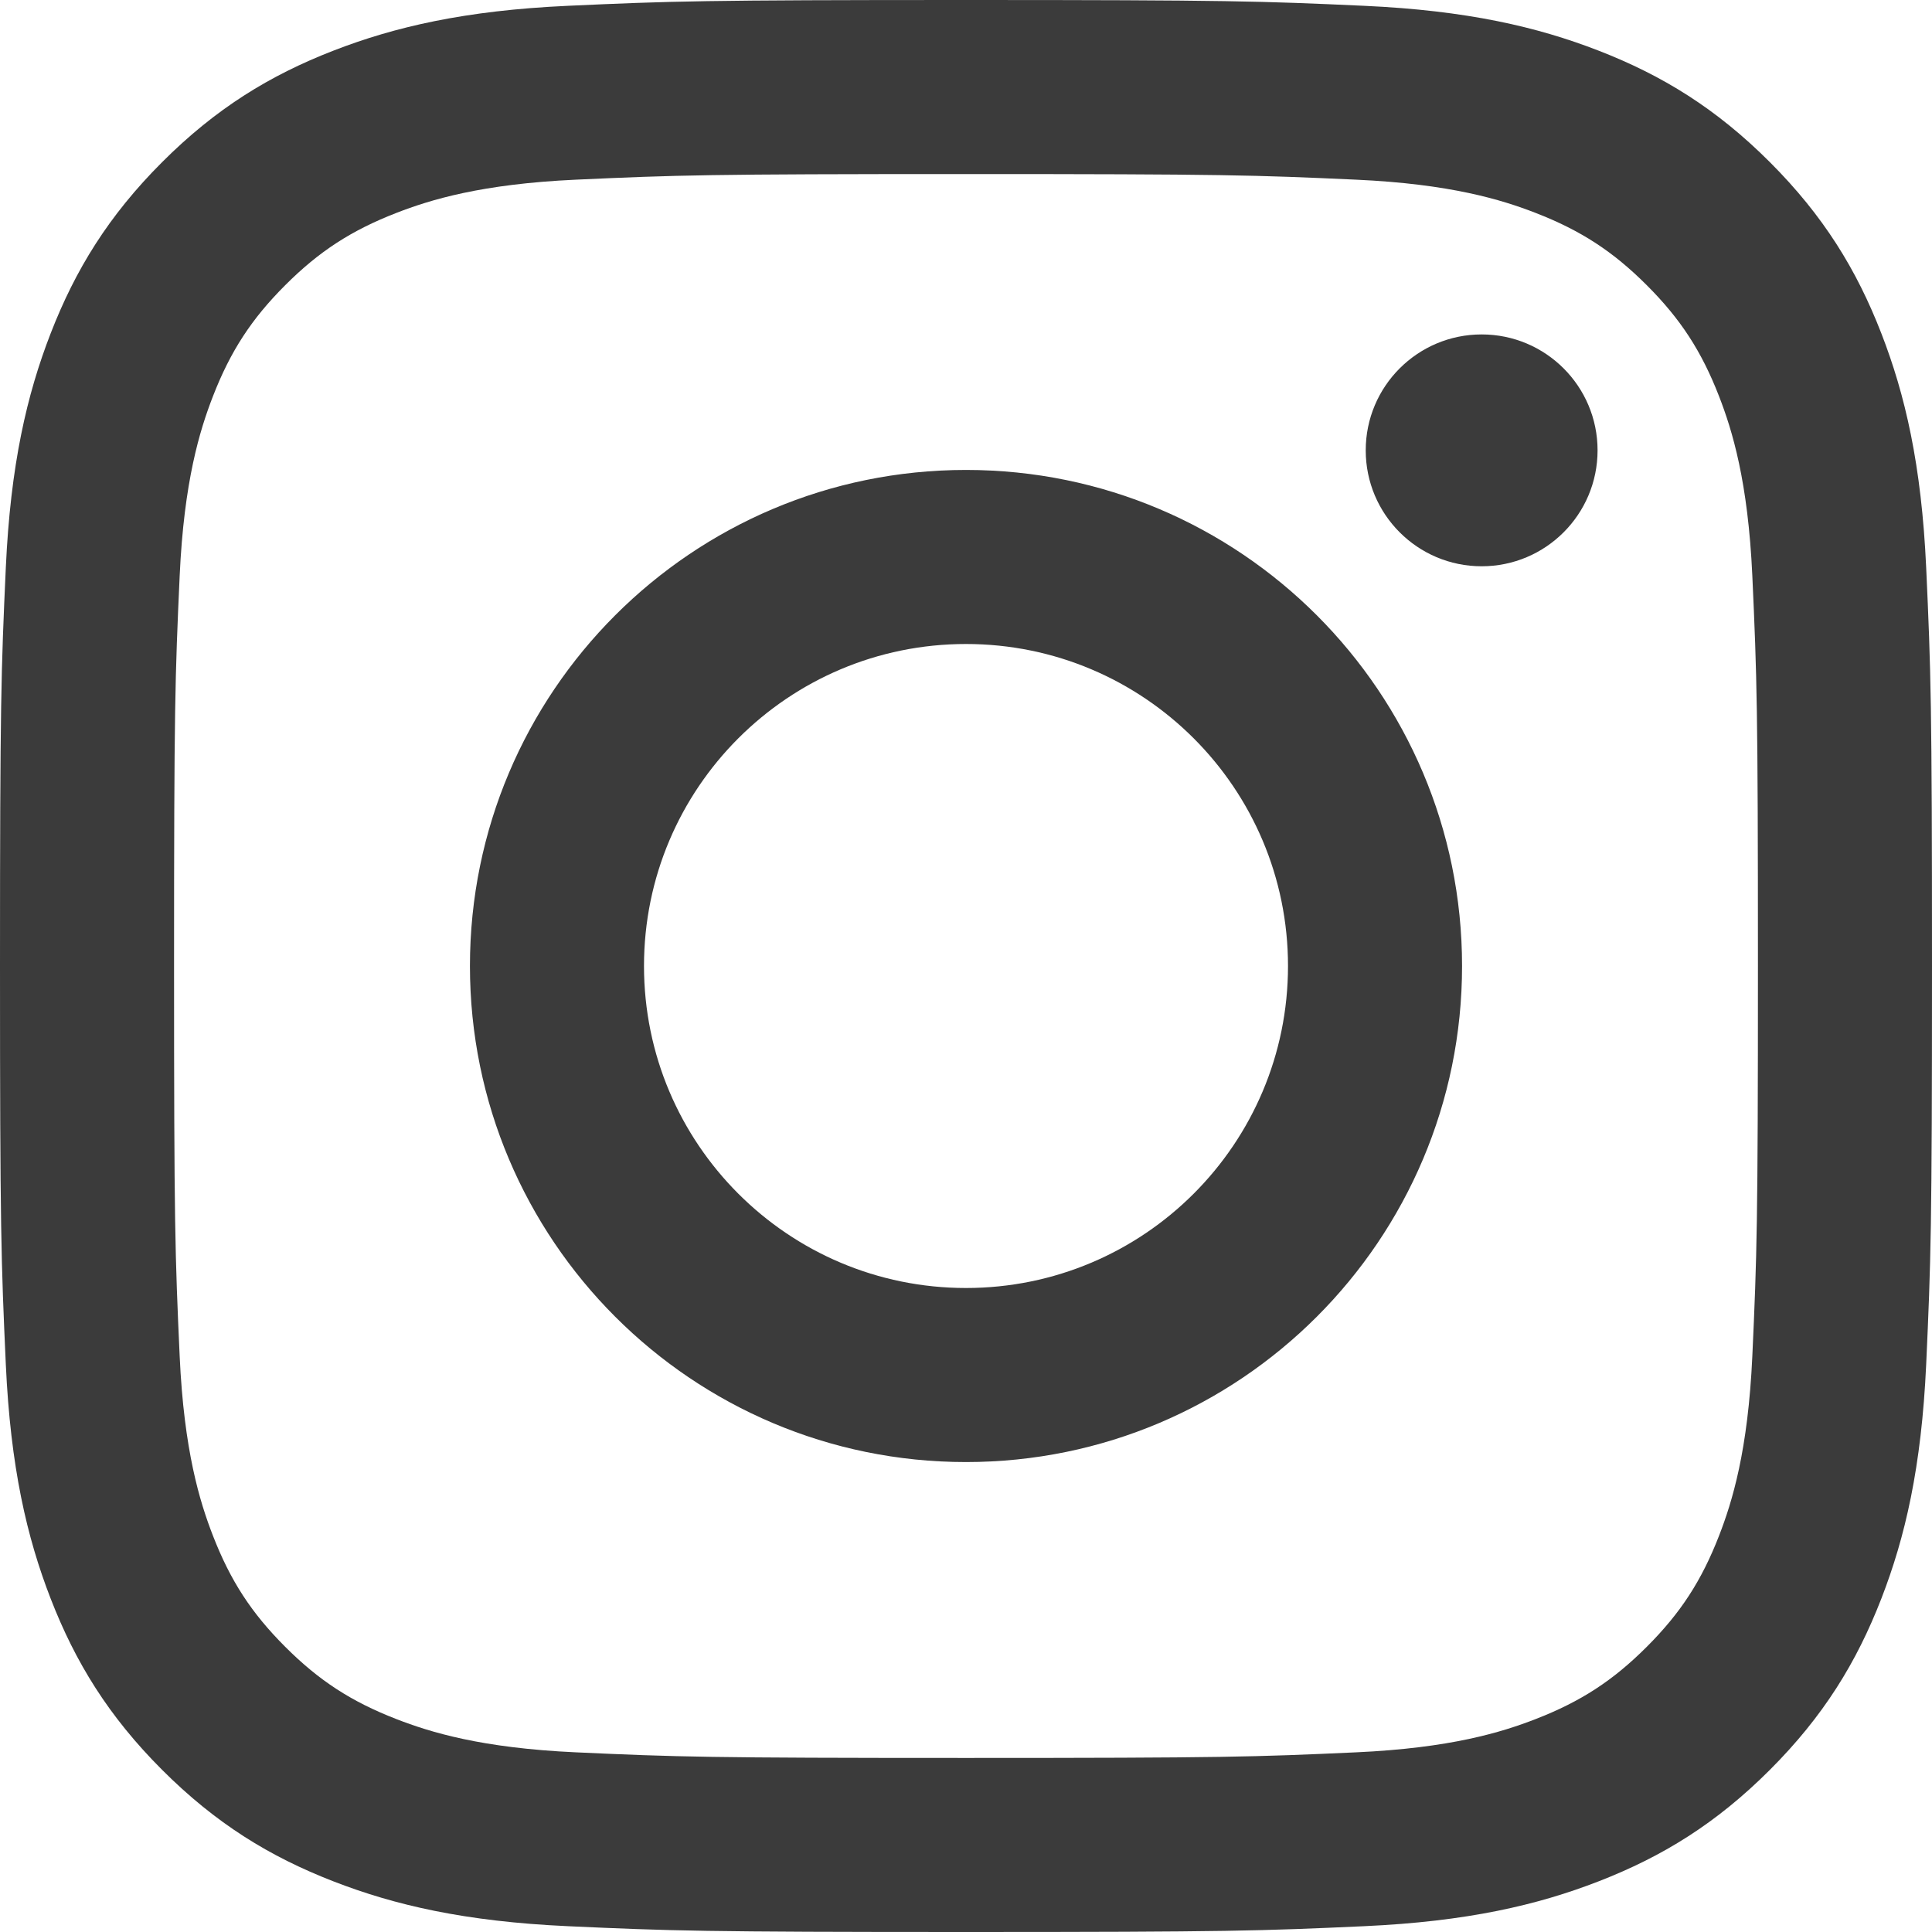
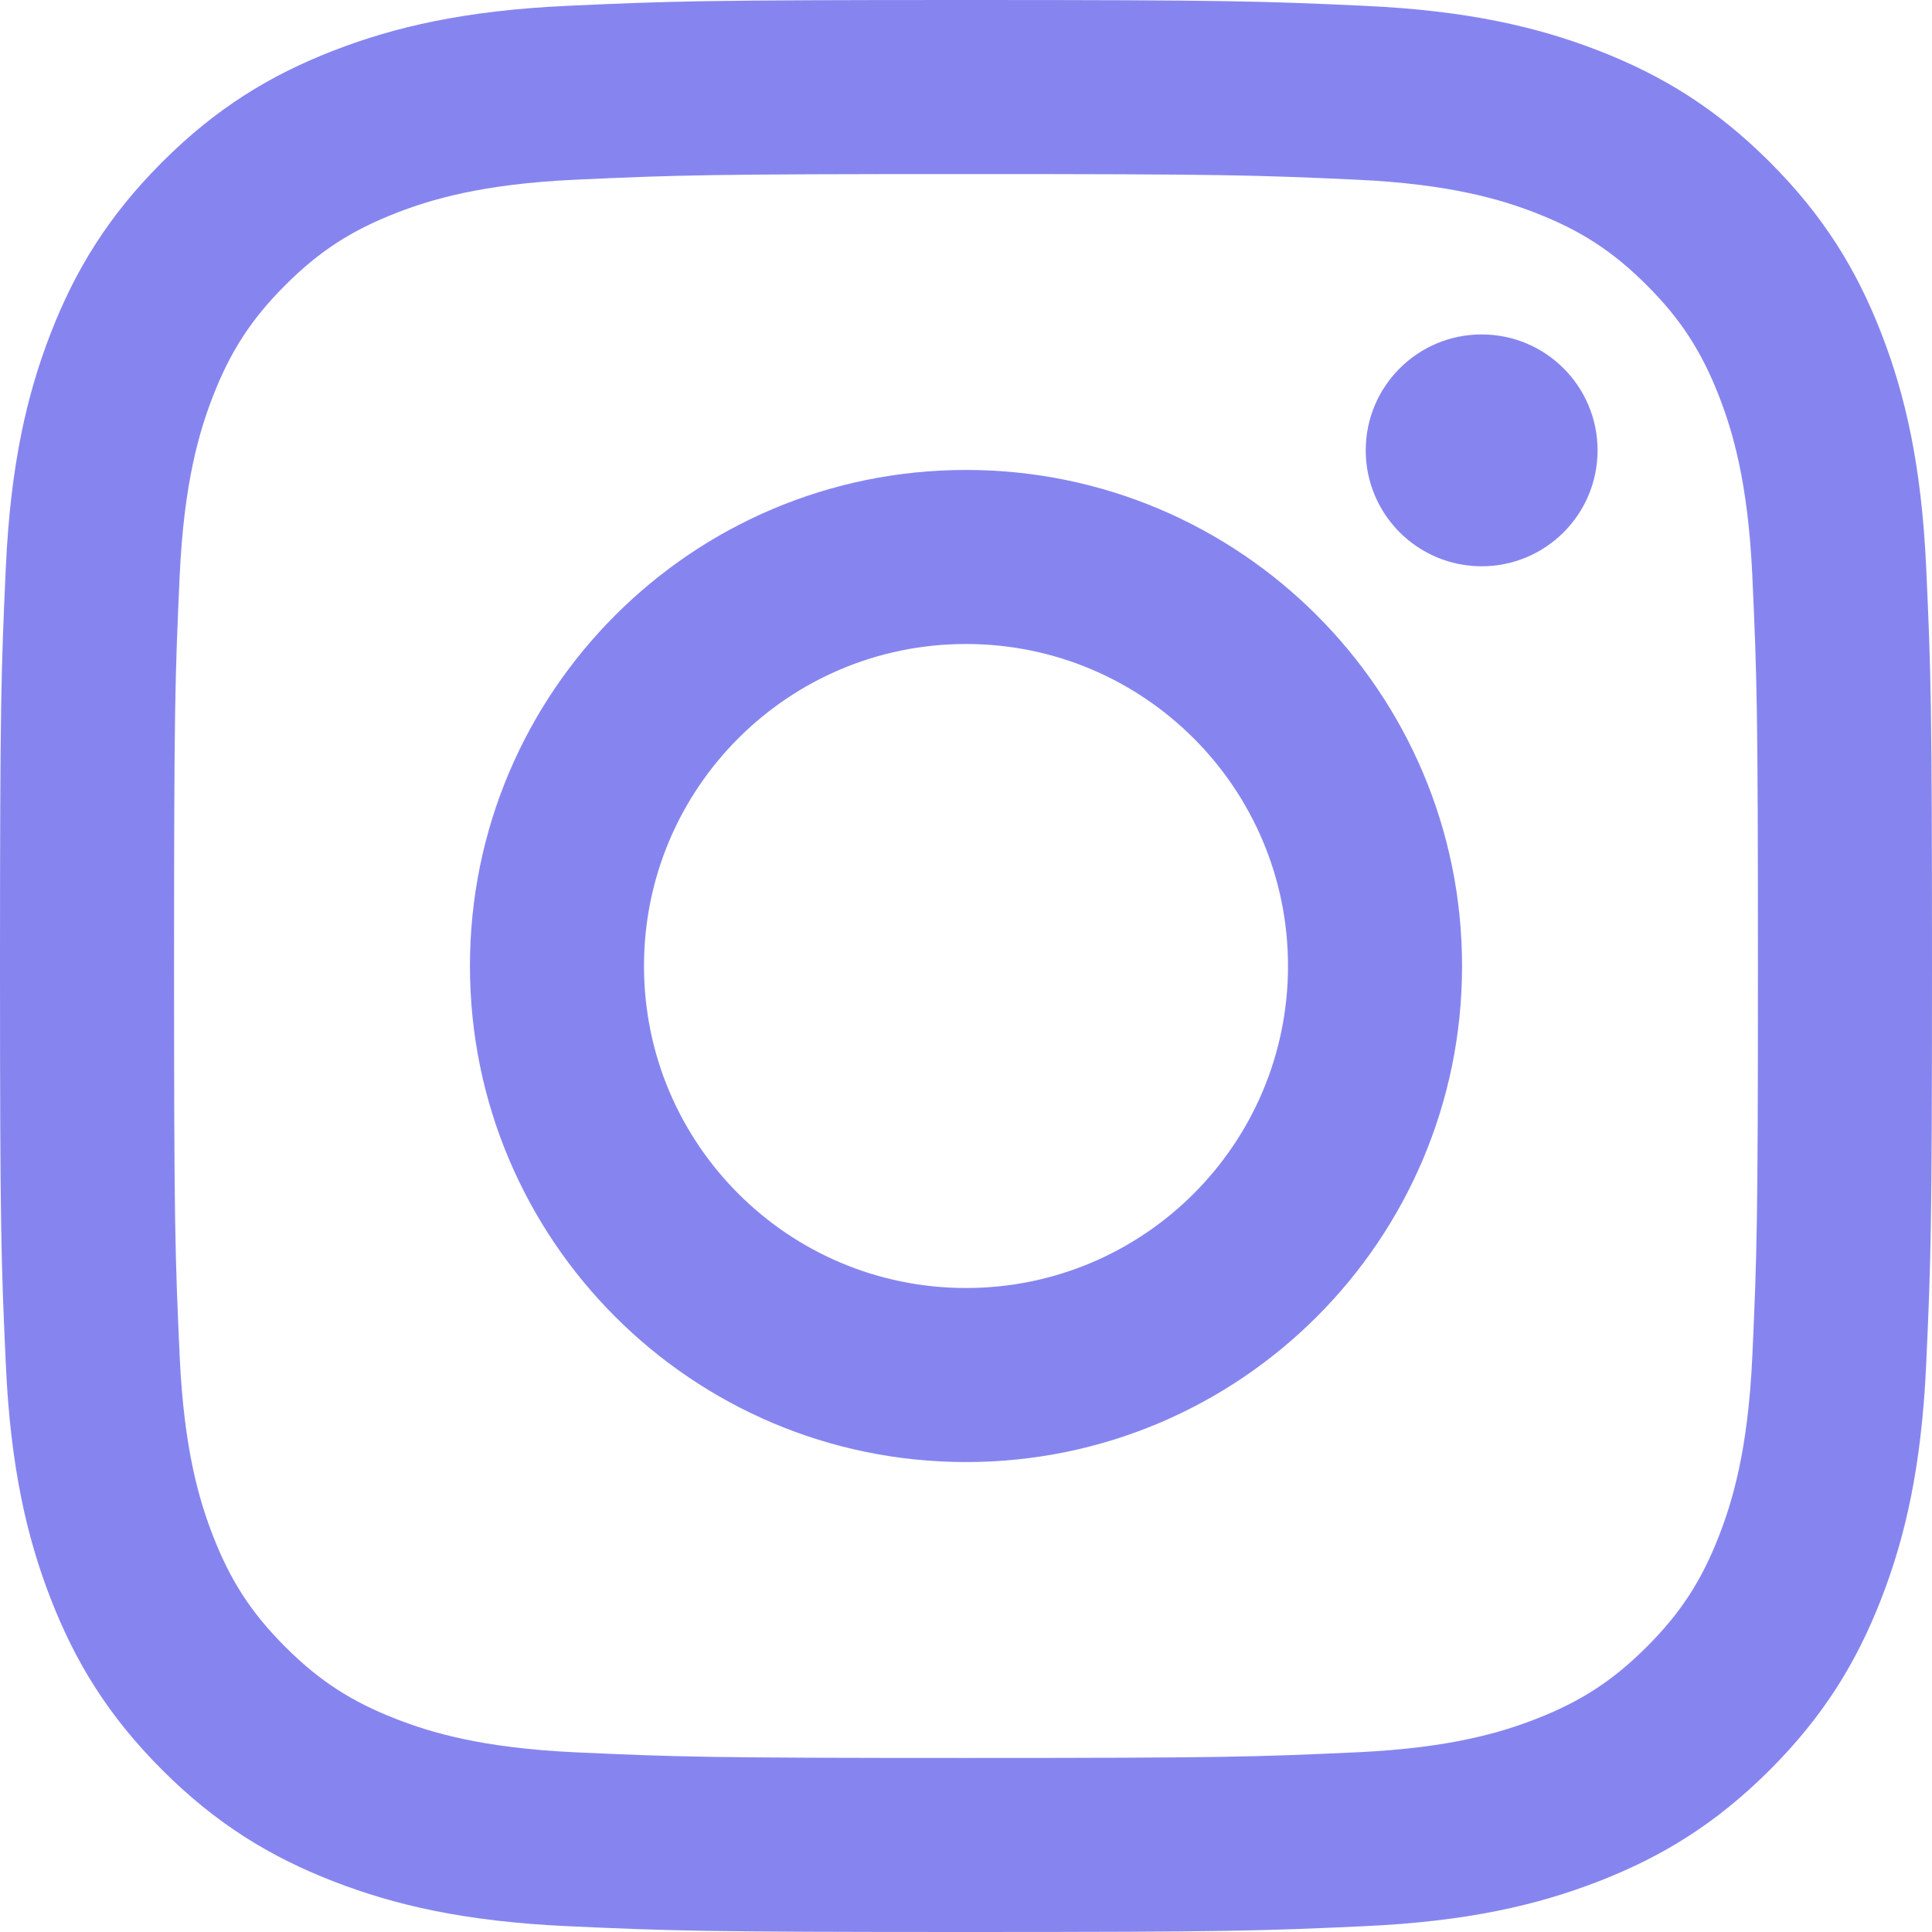
<svg xmlns="http://www.w3.org/2000/svg" width="256px" height="256px" viewBox="0 0 256 256" version="1.1" preserveAspectRatio="xMidYMid">
  <g>
-     <path d="M128,23.064 C162.177,23.064 166.225,23.194 179.722,23.809 C192.202,24.379 198.98,26.464 203.491,28.217 C209.465,30.539 213.729,33.313 218.208,37.792 C222.687,42.271 225.461,46.535 227.783,52.509 C229.536,57.02 231.621,63.798 232.191,76.277 C232.806,89.775 232.936,93.823 232.936,128 C232.936,162.178 232.806,166.226 232.191,179.723 C231.621,192.203 229.536,198.98 227.783,203.491 C225.461,209.465 222.687,213.73 218.208,218.209 C213.729,222.688 209.465,225.462 203.491,227.783 C198.98,229.536 192.202,231.622 179.722,232.191 C166.227,232.807 162.179,232.937 128,232.937 C93.82,232.937 89.772,232.807 76.277,232.191 C63.797,231.622 57.02,229.536 52.509,227.783 C46.535,225.462 42.27,222.688 37.791,218.209 C33.312,213.73 30.538,209.465 28.217,203.491 C26.464,198.98 24.378,192.203 23.809,179.723 C23.193,166.226 23.063,162.178 23.063,128 C23.063,93.823 23.193,89.775 23.809,76.278 C24.378,63.798 26.464,57.02 28.217,52.509 C30.538,46.535 33.312,42.271 37.791,37.792 C42.27,33.313 46.535,30.539 52.509,28.217 C57.02,26.464 63.797,24.379 76.277,23.809 C89.774,23.194 93.822,23.064 128,23.064 M128,0 C93.237,0 88.878,0.147 75.226,0.77 C61.601,1.392 52.297,3.556 44.155,6.72 C35.737,9.991 28.599,14.368 21.483,21.484 C14.367,28.6 9.991,35.738 6.72,44.155 C3.555,52.297 1.392,61.602 0.77,75.226 C0.147,88.878 0,93.237 0,128 C0,162.763 0.147,167.122 0.77,180.774 C1.392,194.399 3.555,203.703 6.72,211.845 C9.991,220.262 14.367,227.401 21.483,234.517 C28.599,241.633 35.737,246.009 44.155,249.28 C52.297,252.445 61.601,254.608 75.226,255.23 C88.878,255.853 93.237,256 128,256 C162.763,256 167.122,255.853 180.774,255.23 C194.398,254.608 203.703,252.445 211.845,249.28 C220.262,246.009 227.4,241.633 234.516,234.517 C241.632,227.401 246.009,220.263 249.28,211.845 C252.444,203.703 254.608,194.399 255.23,180.774 C255.853,167.122 256,162.763 256,128 C256,93.237 255.853,88.878 255.23,75.226 C254.608,61.602 252.444,52.297 249.28,44.155 C246.009,35.738 241.632,28.6 234.516,21.484 C227.4,14.368 220.262,9.991 211.845,6.72 C203.703,3.556 194.398,1.392 180.774,0.77 C167.122,0.147 162.763,0 128,0 Z M128,62.27 C91.698,62.27 62.27,91.699 62.27,128 C62.27,164.302 91.698,193.73 128,193.73 C164.301,193.73 193.73,164.302 193.73,128 C193.73,91.699 164.301,62.27 128,62.27 Z M128,170.667 C104.436,170.667 85.333,151.564 85.333,128 C85.333,104.436 104.436,85.333 128,85.333 C151.564,85.333 170.667,104.436 170.667,128 C170.667,151.564 151.564,170.667 128,170.667 Z M211.686,59.673 C211.686,68.157 204.81,75.034 196.327,75.034 C187.843,75.034 180.966,68.157 180.966,59.673 C180.966,51.19 187.843,44.314 196.327,44.314 C204.81,44.314 211.686,51.19 211.686,59.673 Z" fill="#3b3b3b" />
+     <path d="M128,23.064 C162.177,23.064 166.225,23.194 179.722,23.809 C192.202,24.379 198.98,26.464 203.491,28.217 C209.465,30.539 213.729,33.313 218.208,37.792 C222.687,42.271 225.461,46.535 227.783,52.509 C229.536,57.02 231.621,63.798 232.191,76.277 C232.806,89.775 232.936,93.823 232.936,128 C232.936,162.178 232.806,166.226 232.191,179.723 C231.621,192.203 229.536,198.98 227.783,203.491 C225.461,209.465 222.687,213.73 218.208,218.209 C213.729,222.688 209.465,225.462 203.491,227.783 C198.98,229.536 192.202,231.622 179.722,232.191 C166.227,232.807 162.179,232.937 128,232.937 C93.82,232.937 89.772,232.807 76.277,232.191 C63.797,231.622 57.02,229.536 52.509,227.783 C46.535,225.462 42.27,222.688 37.791,218.209 C33.312,213.73 30.538,209.465 28.217,203.491 C26.464,198.98 24.378,192.203 23.809,179.723 C23.193,166.226 23.063,162.178 23.063,128 C23.063,93.823 23.193,89.775 23.809,76.278 C24.378,63.798 26.464,57.02 28.217,52.509 C30.538,46.535 33.312,42.271 37.791,37.792 C42.27,33.313 46.535,30.539 52.509,28.217 C57.02,26.464 63.797,24.379 76.277,23.809 C89.774,23.194 93.822,23.064 128,23.064 M128,0 C93.237,0 88.878,0.147 75.226,0.77 C61.601,1.392 52.297,3.556 44.155,6.72 C35.737,9.991 28.599,14.368 21.483,21.484 C14.367,28.6 9.991,35.738 6.72,44.155 C3.555,52.297 1.392,61.602 0.77,75.226 C0.147,88.878 0,93.237 0,128 C0,162.763 0.147,167.122 0.77,180.774 C1.392,194.399 3.555,203.703 6.72,211.845 C9.991,220.262 14.367,227.401 21.483,234.517 C28.599,241.633 35.737,246.009 44.155,249.28 C52.297,252.445 61.601,254.608 75.226,255.23 C88.878,255.853 93.237,256 128,256 C162.763,256 167.122,255.853 180.774,255.23 C194.398,254.608 203.703,252.445 211.845,249.28 C220.262,246.009 227.4,241.633 234.516,234.517 C241.632,227.401 246.009,220.263 249.28,211.845 C252.444,203.703 254.608,194.399 255.23,180.774 C255.853,167.122 256,162.763 256,128 C256,93.237 255.853,88.878 255.23,75.226 C254.608,61.602 252.444,52.297 249.28,44.155 C246.009,35.738 241.632,28.6 234.516,21.484 C227.4,14.368 220.262,9.991 211.845,6.72 C203.703,3.556 194.398,1.392 180.774,0.77 C167.122,0.147 162.763,0 128,0 Z M128,62.27 C91.698,62.27 62.27,91.699 62.27,128 C62.27,164.302 91.698,193.73 128,193.73 C164.301,193.73 193.73,164.302 193.73,128 C193.73,91.699 164.301,62.27 128,62.27 Z M128,170.667 C104.436,170.667 85.333,151.564 85.333,128 C85.333,104.436 104.436,85.333 128,85.333 C151.564,85.333 170.667,104.436 170.667,128 C170.667,151.564 151.564,170.667 128,170.667 Z M211.686,59.673 C211.686,68.157 204.81,75.034 196.327,75.034 C187.843,75.034 180.966,68.157 180.966,59.673 C180.966,51.19 187.843,44.314 196.327,44.314 C204.81,44.314 211.686,51.19 211.686,59.673 Z" fill="#8685ef" />
  </g>
</svg>
